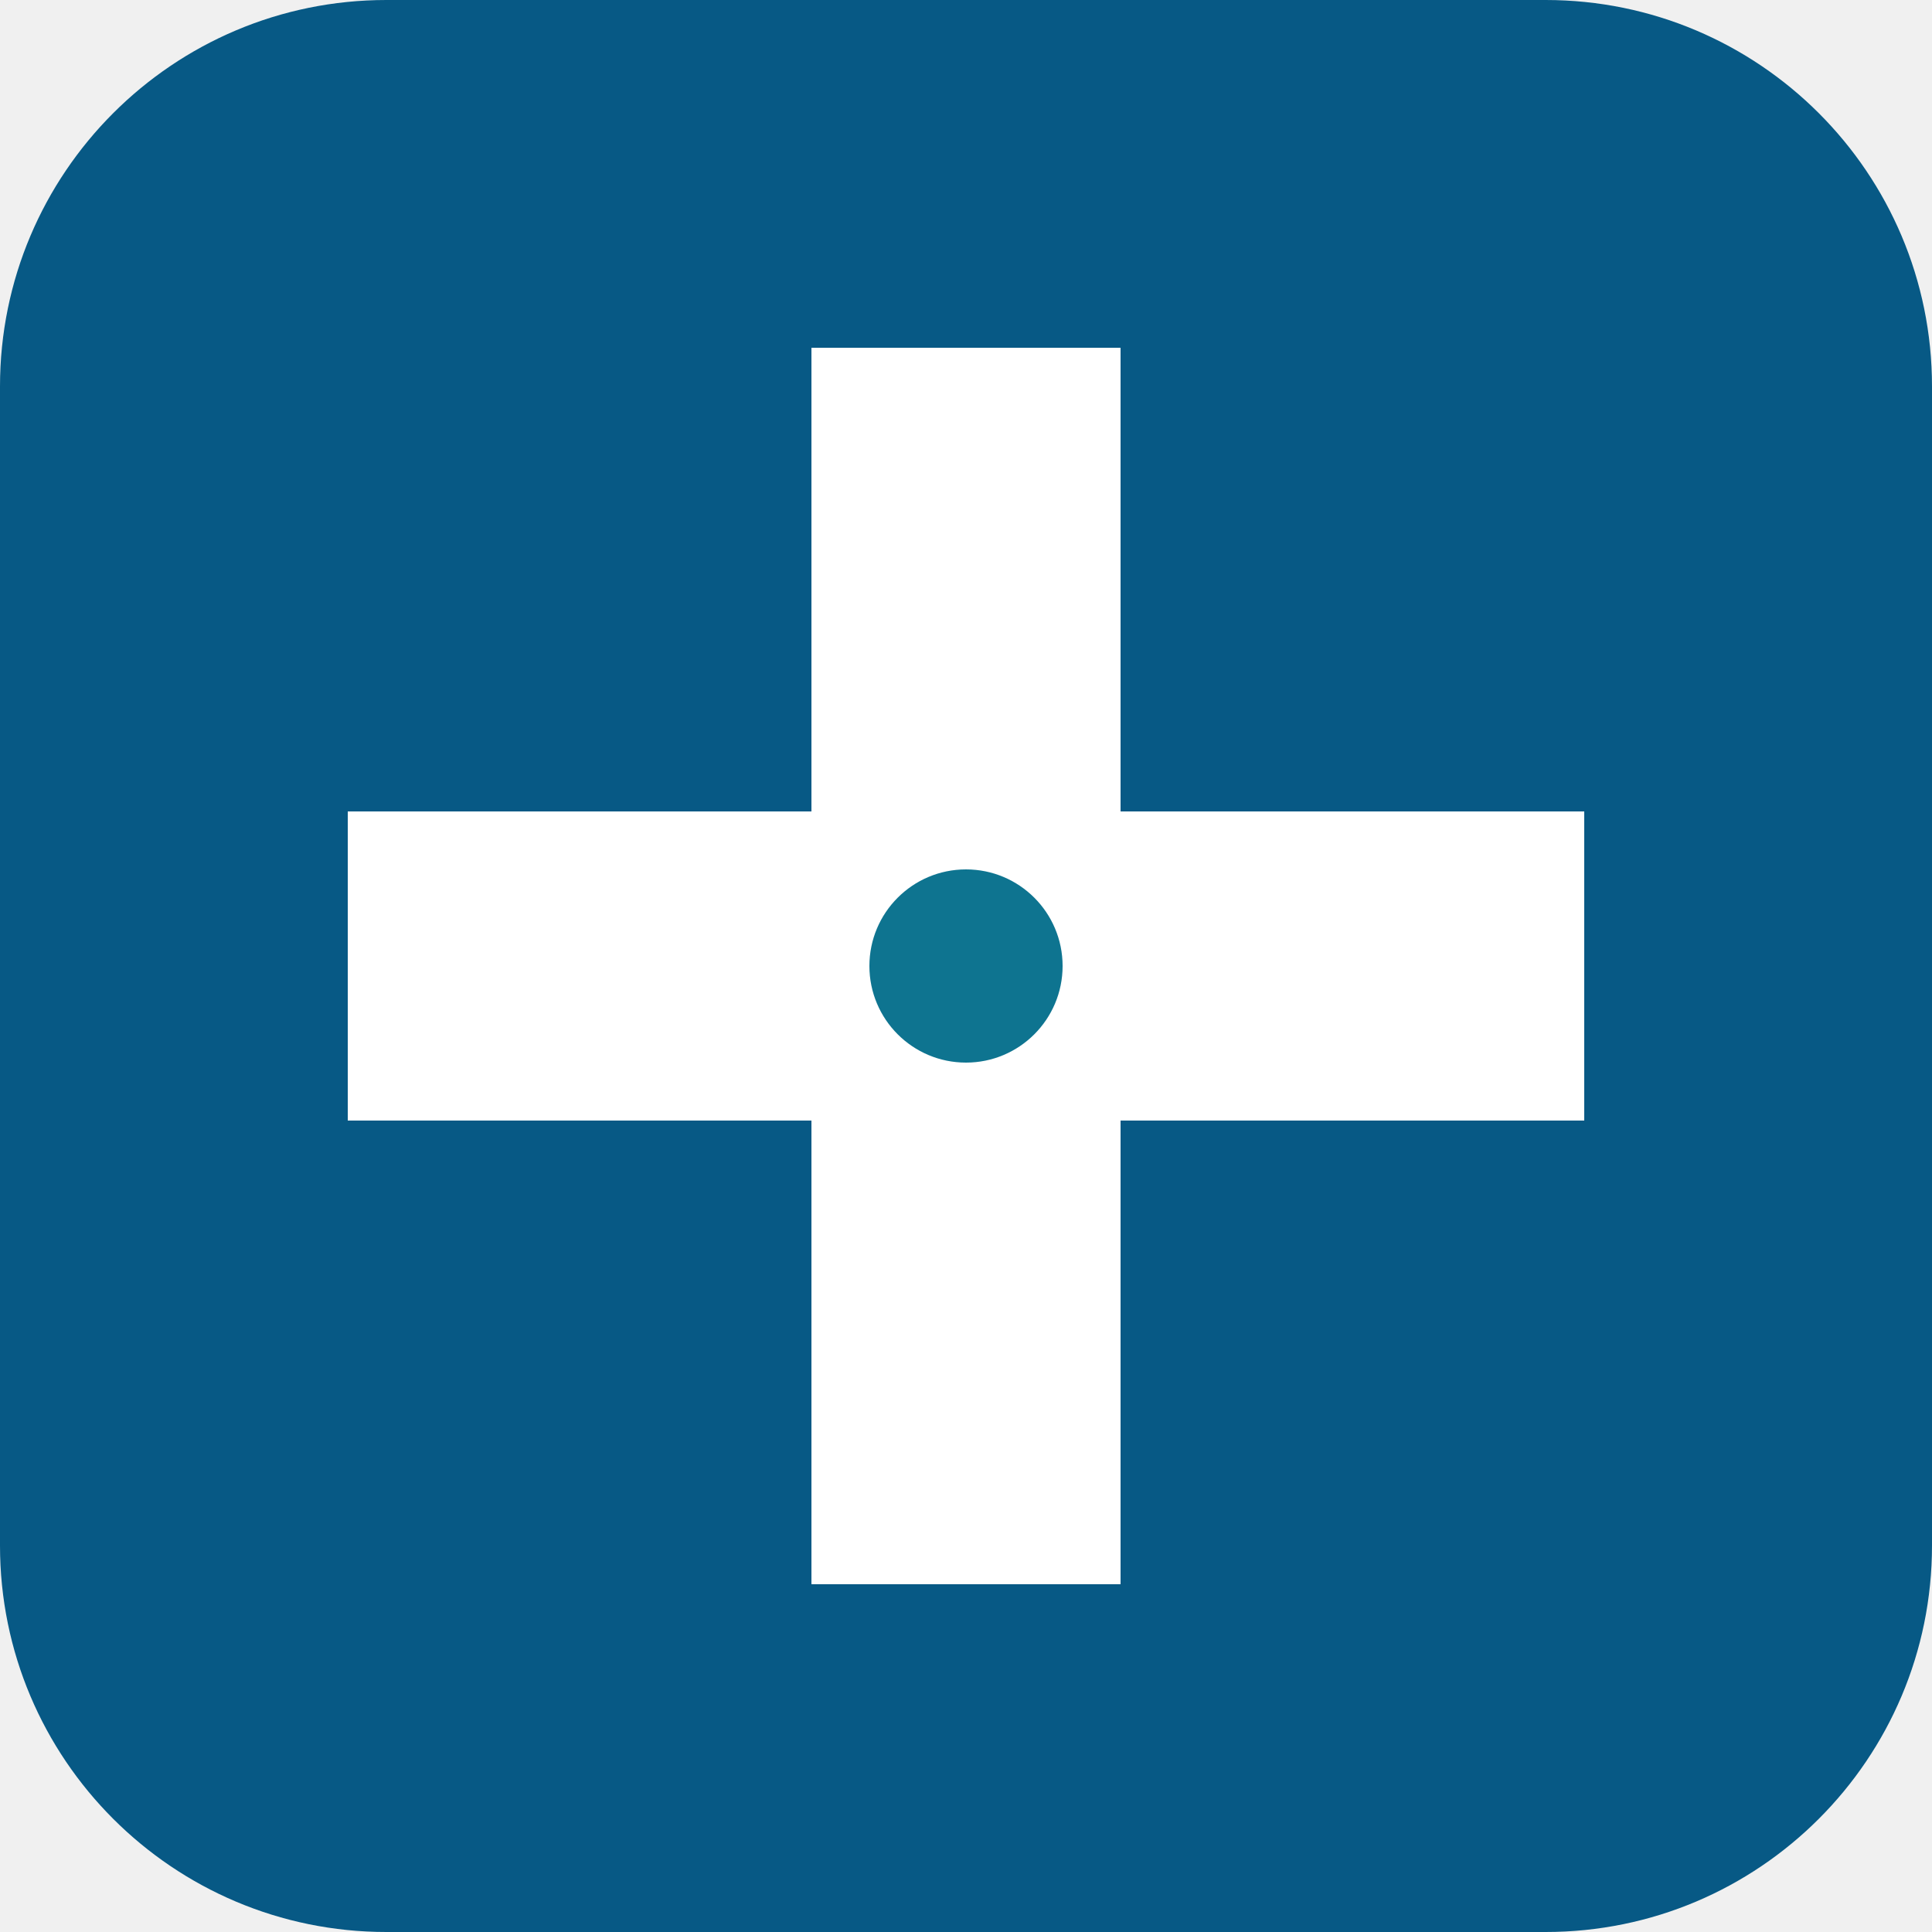
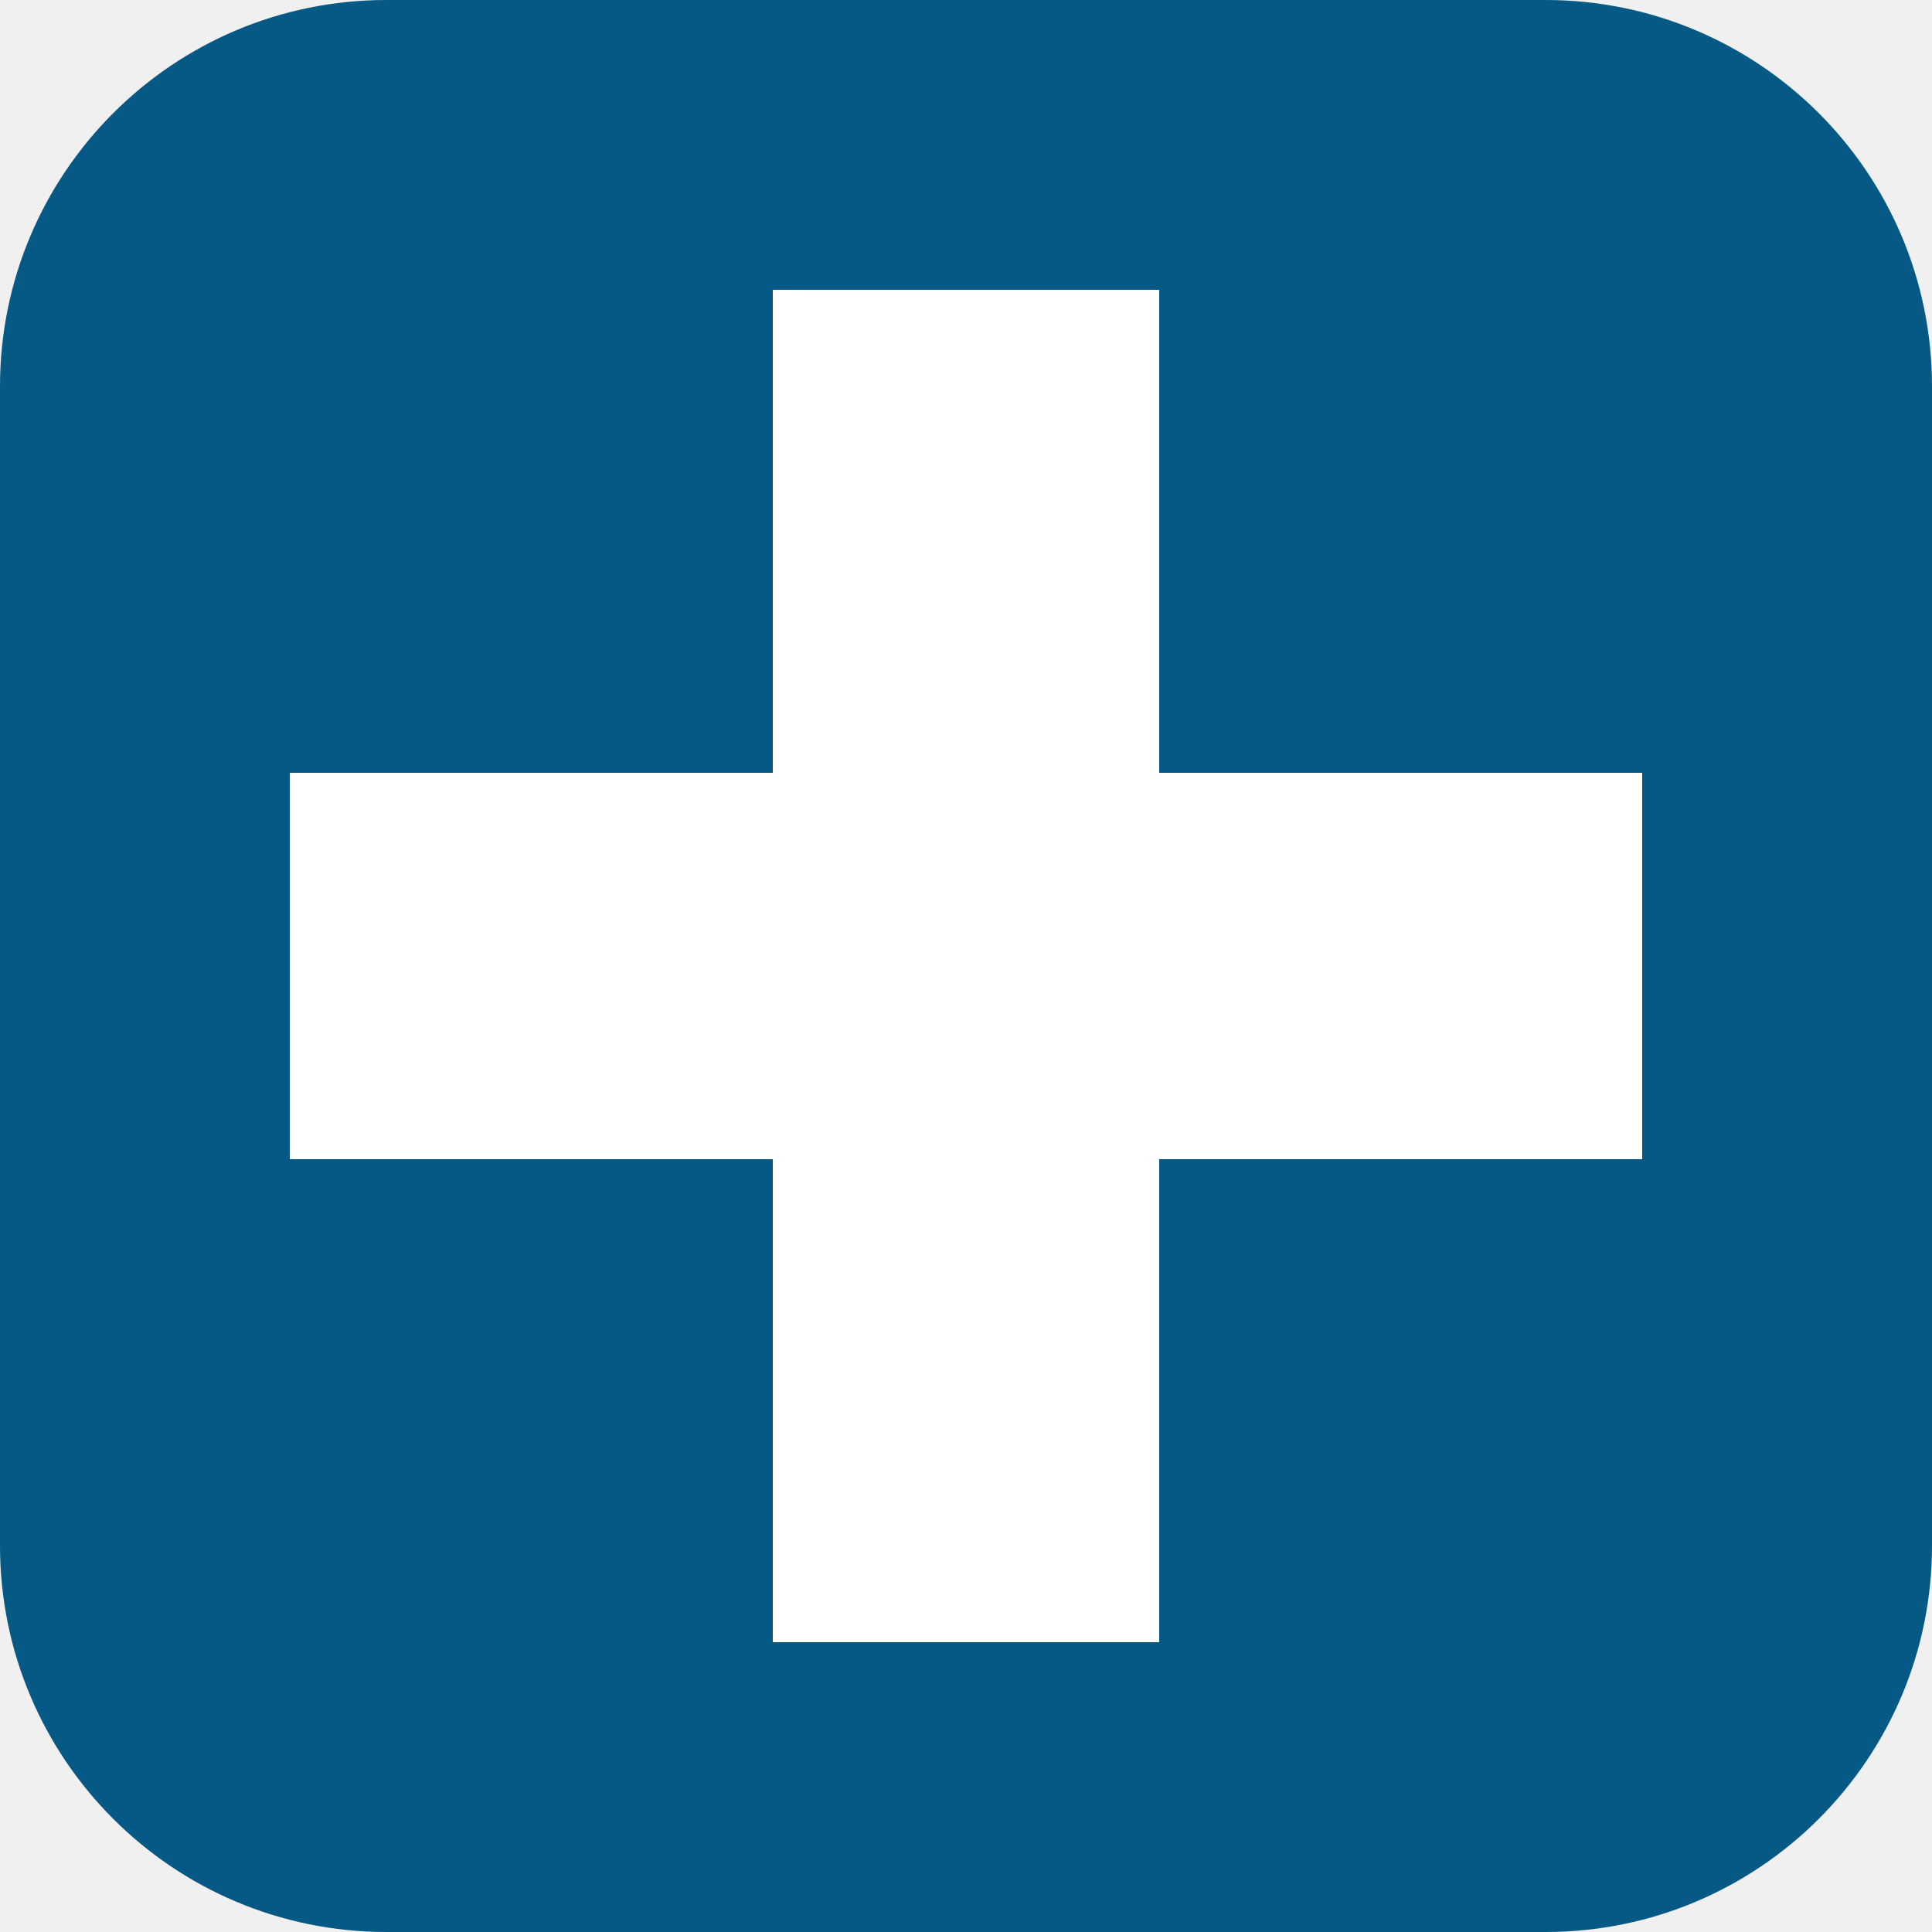
- <svg xmlns="http://www.w3.org/2000/svg" viewBox="0 0 100 100">
-   <rect width="100" height="100" rx="20" fill="#075985" />
-   <path d="M42 18h16v24h24v16H58v24H42V58H18V42h24z" fill="white" />
-   <circle cx="50" cy="50" r="5" fill="#0e7490" />
+ <svg xmlns="http://www.w3.org/2000/svg" width="100" height="100" viewBox="0 0 100 100">
+   <rect x="0" y="0" width="100" height="100" rx="20" fill="#075985" />
+   <path fill="#ffffff" d="M40 15h20v25h25v20H60v25H40V60H15V40h25z" />
</svg>
